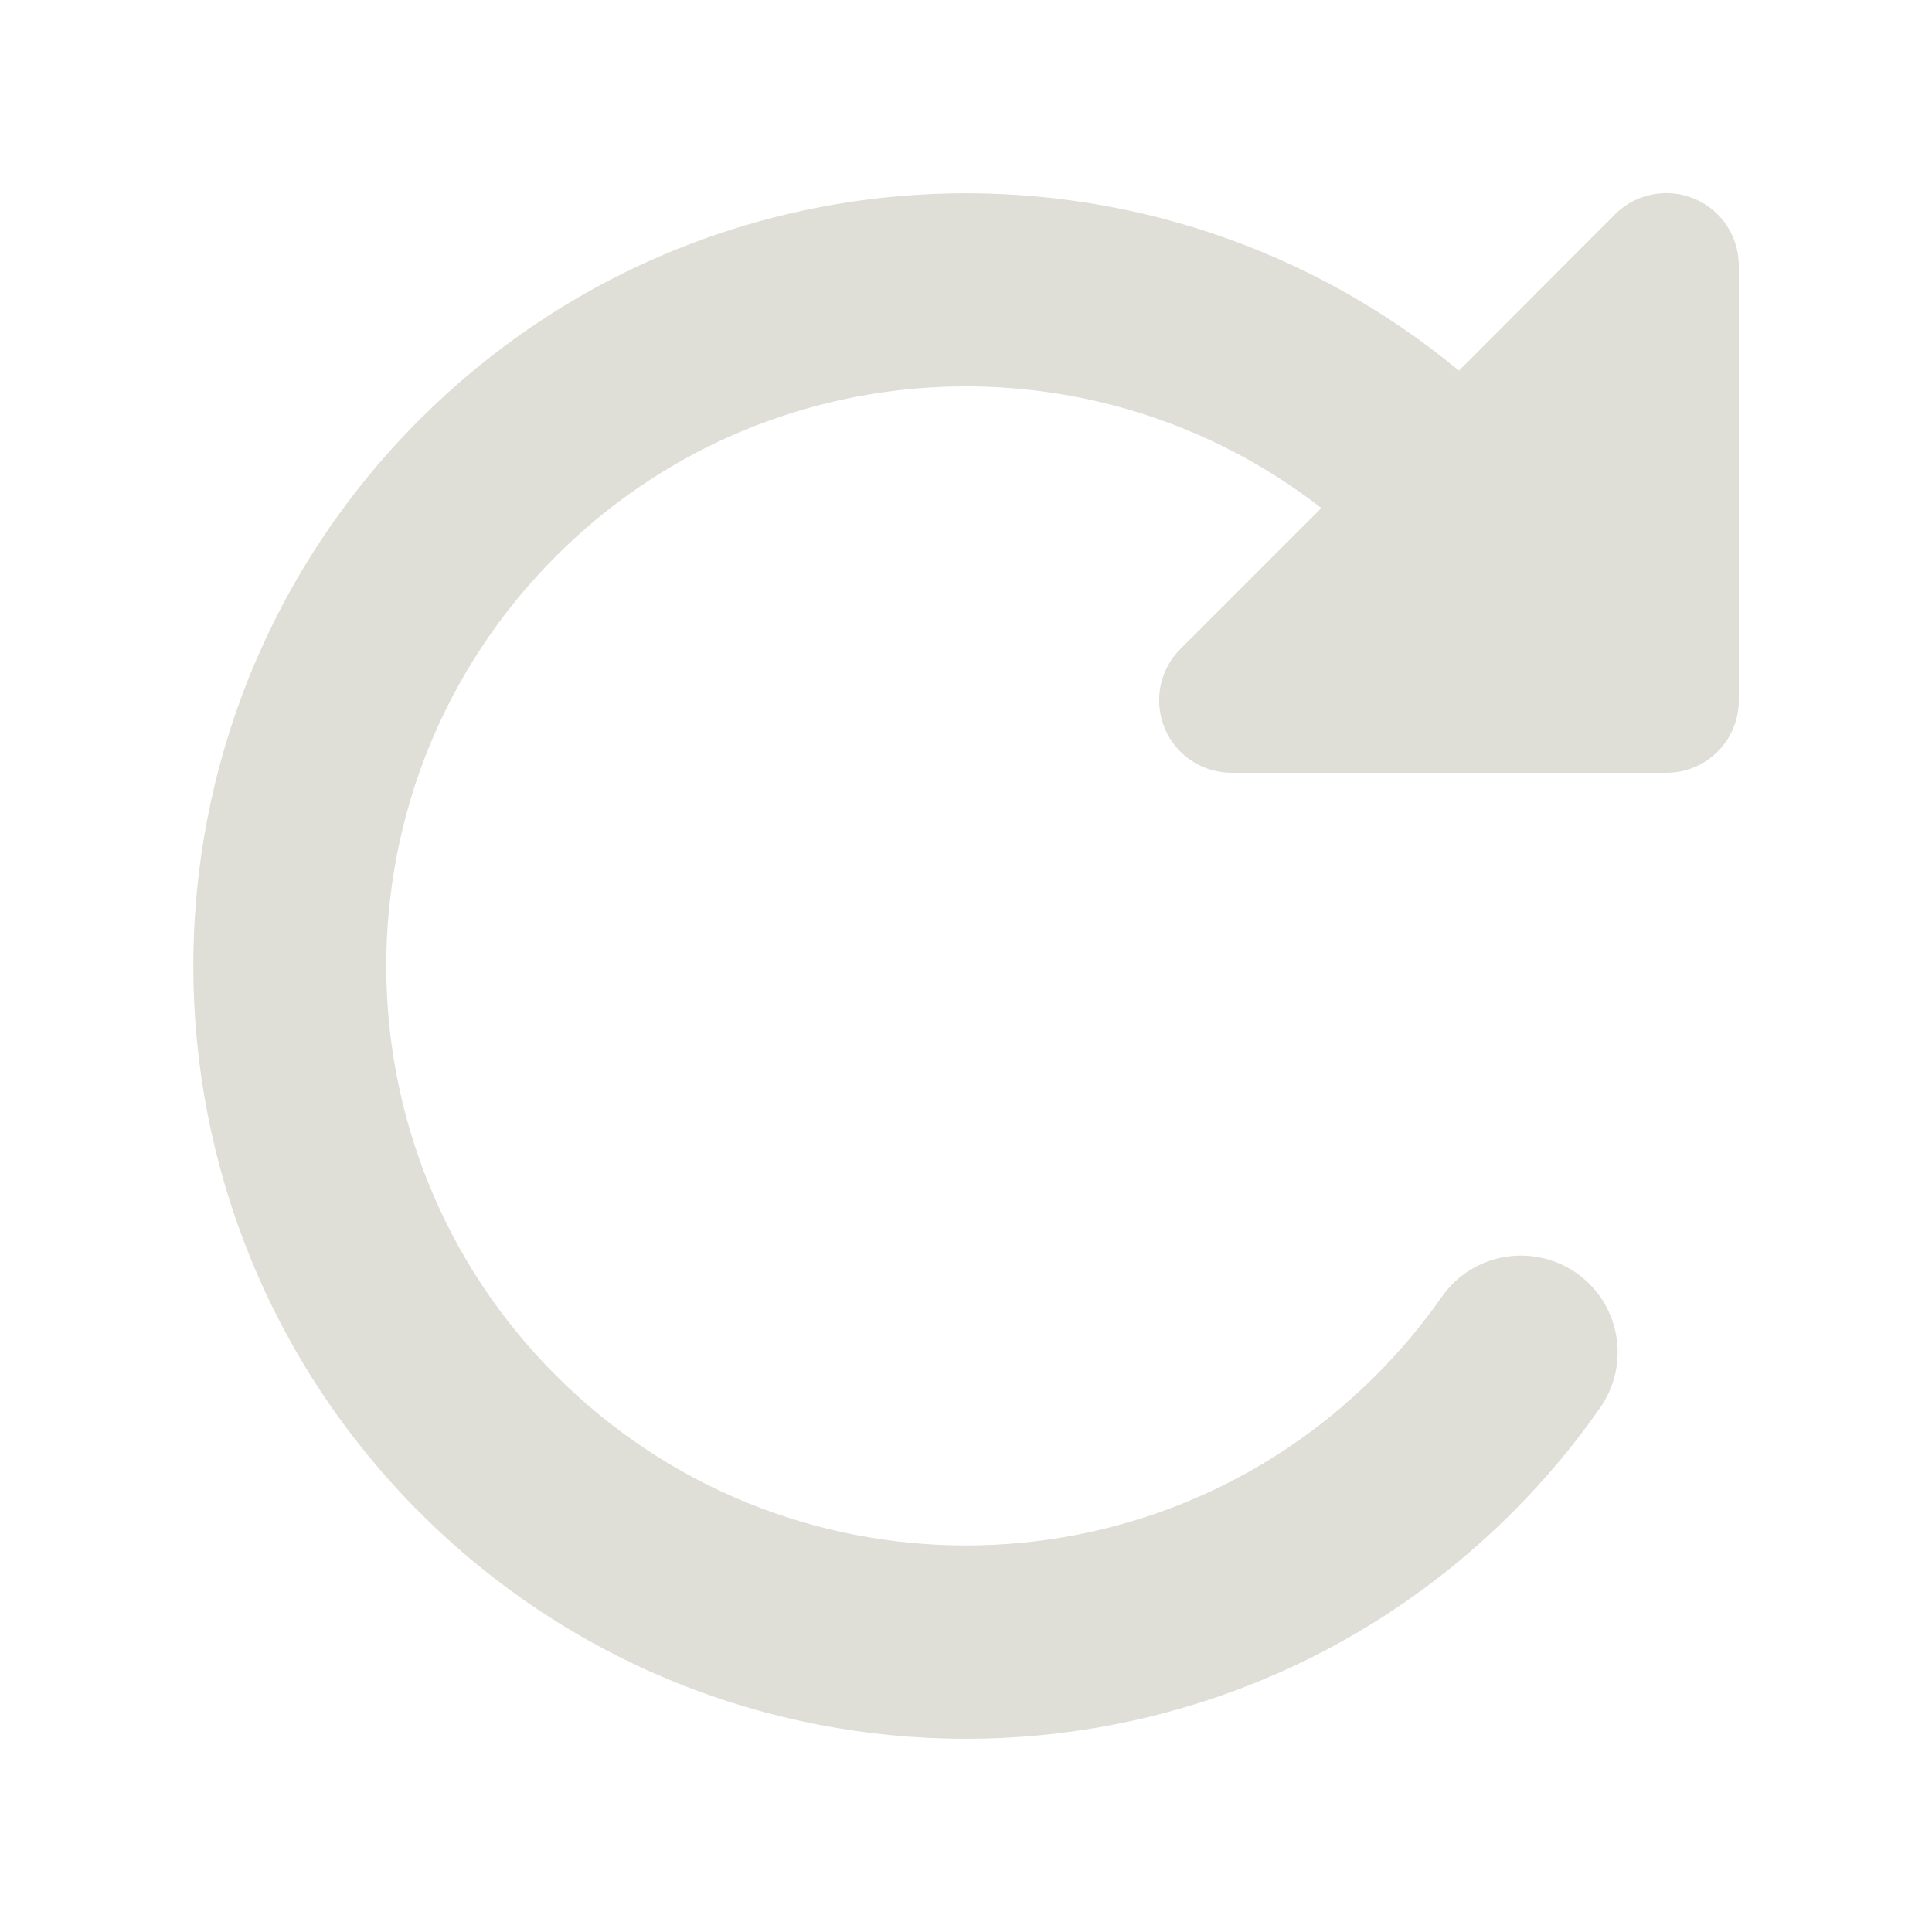
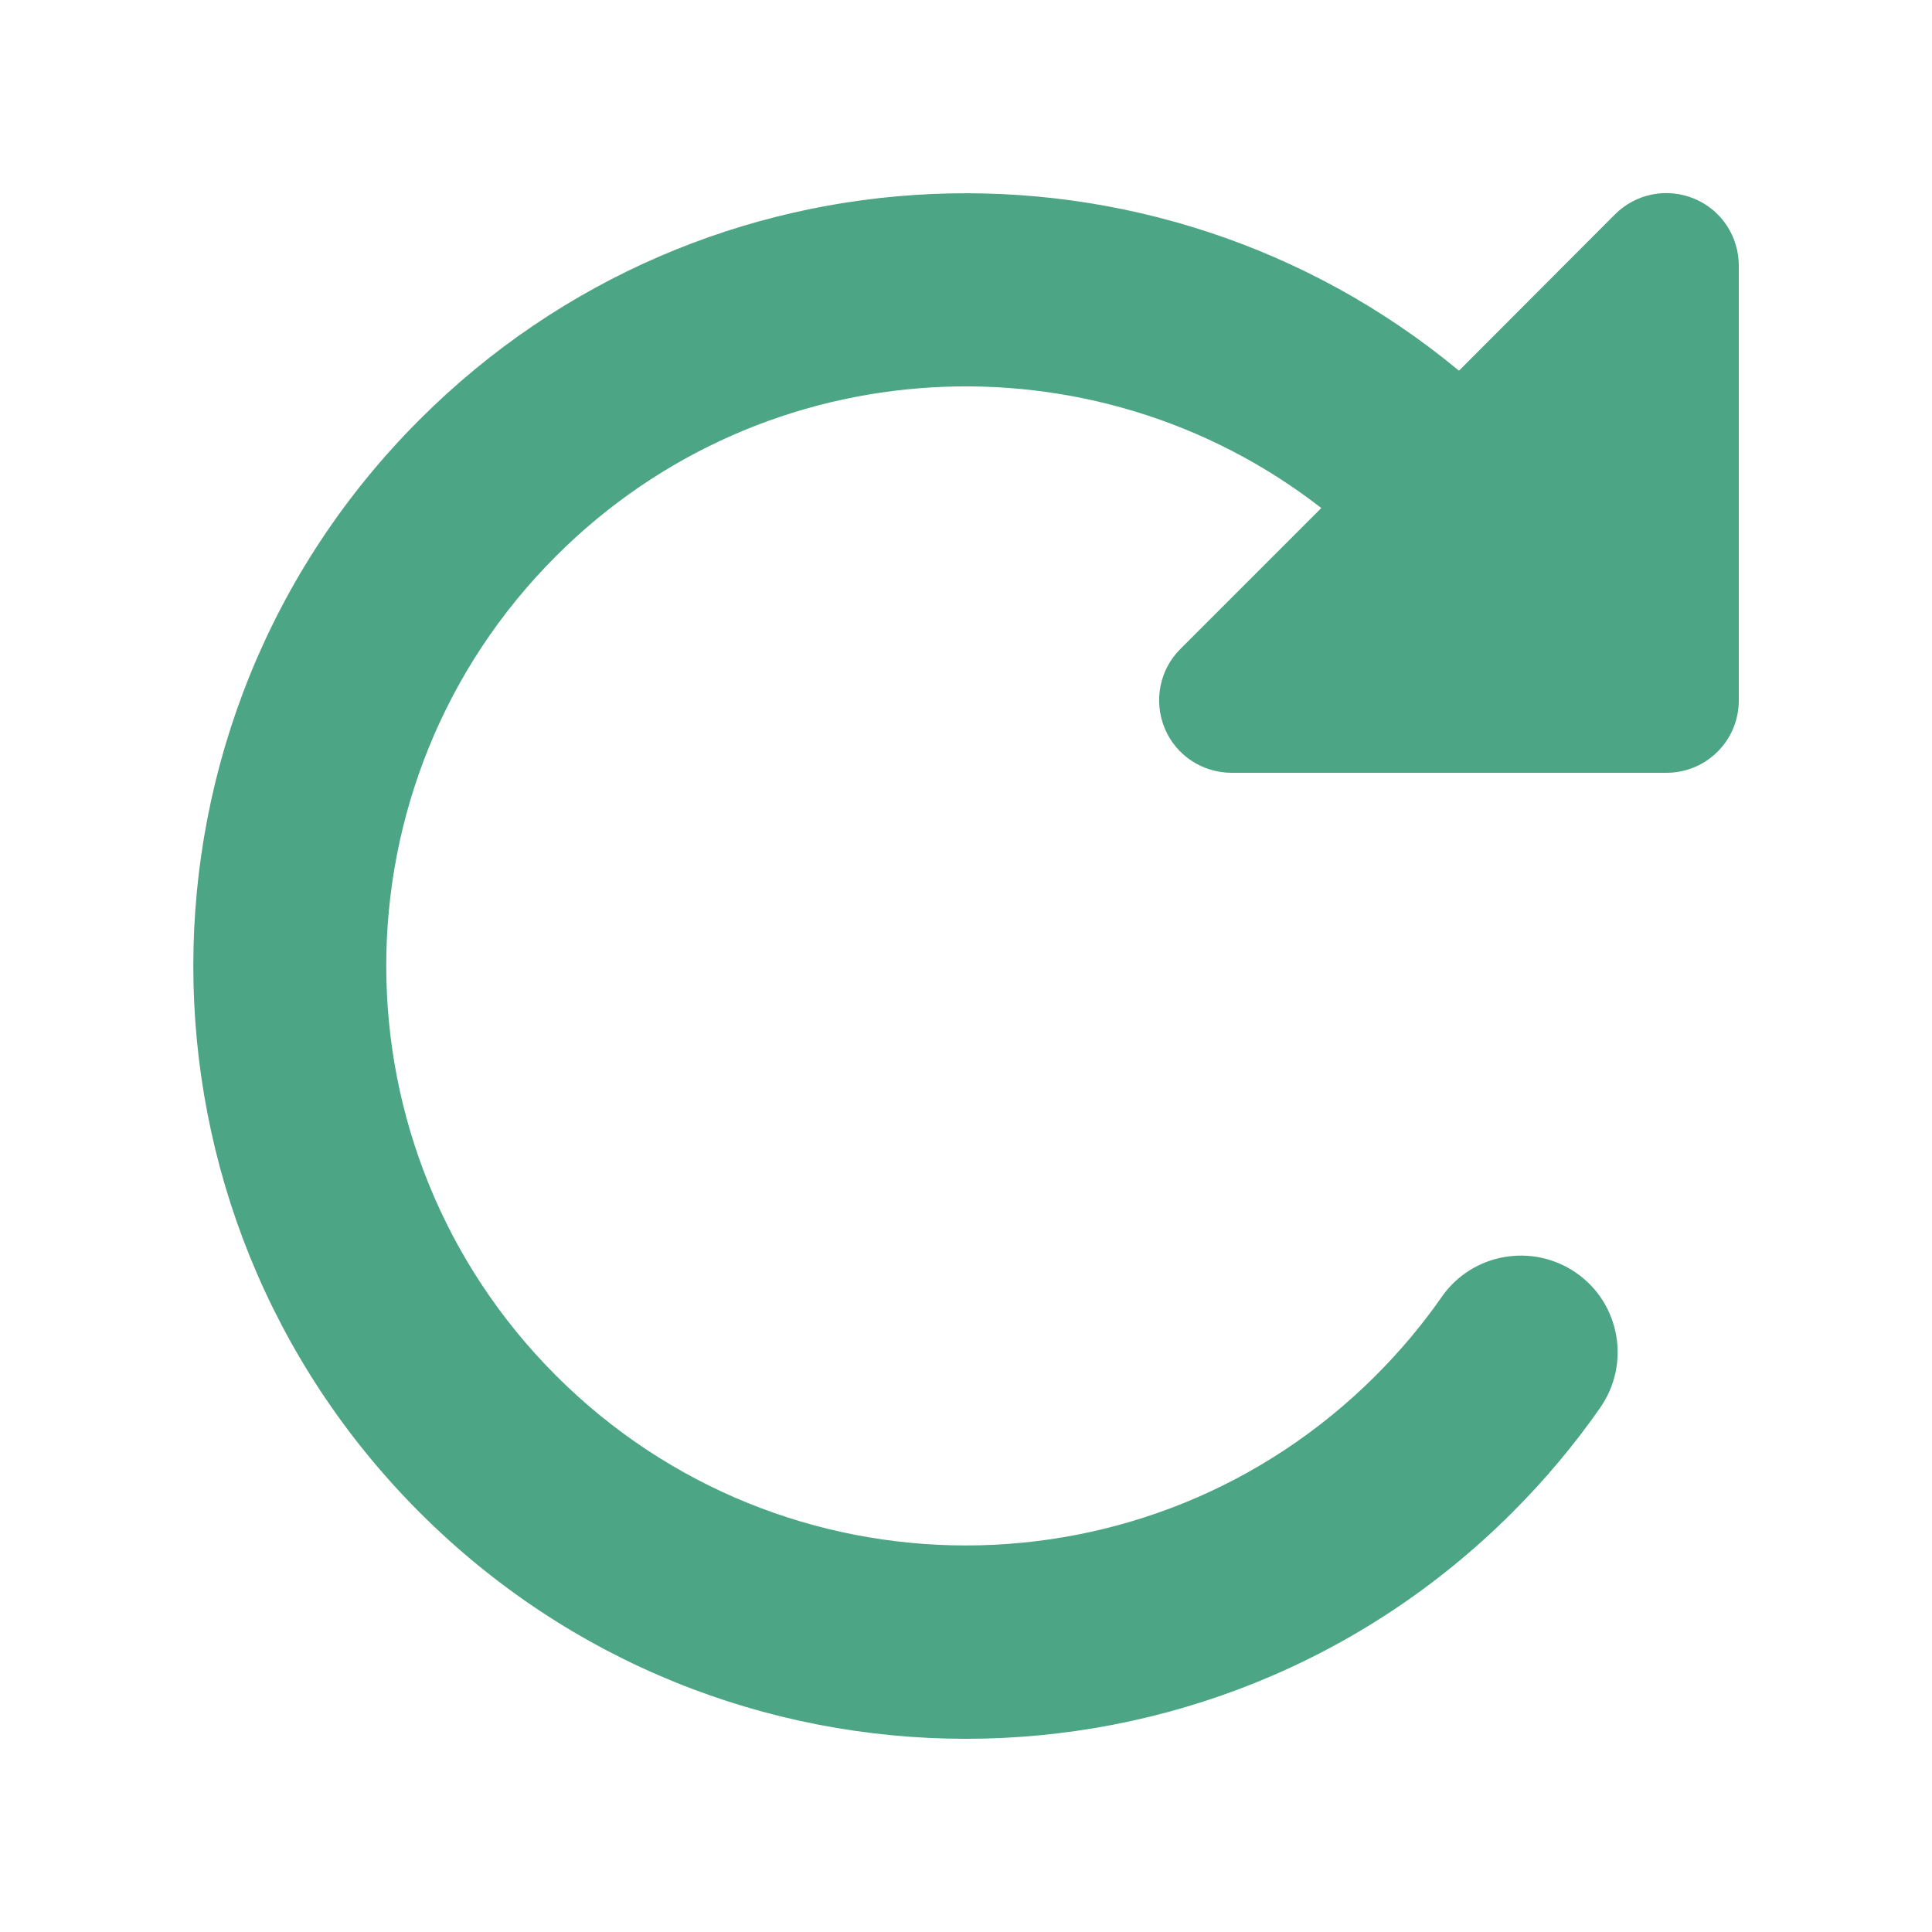
<svg xmlns="http://www.w3.org/2000/svg" viewBox="0 0 640 640">
-   <path fill="#dfdfd8" d="M552 256L408 256C398.3 256 389.5 250.2 385.8 241.2C382.1 232.2 384.1 221.9 391 215L437.7 168.3C362.4 109.7 253.4 115 184.2 184.2C109.2 259.2 109.2 380.7 184.2 455.7C259.2 530.7 380.7 530.7 455.7 455.7C463.9 447.5 471.2 438.8 477.6 429.6C487.7 415.1 507.7 411.6 522.2 421.7C536.7 431.8 540.2 451.8 530.1 466.3C521.6 478.5 511.9 490.1 501 501C401 601 238.9 601 139 501C39.1 401 39 239 139 139C233.3 44.7 382.7 39.4 483.3 122.8L535 71C541.9 64.1 552.2 62.1 561.2 65.8C570.2 69.5 576 78.3 576 88L576 232C576 245.3 565.3 256 552 256z" />
+   <path fill="#4ca585" d="M552 256L408 256C398.3 256 389.5 250.2 385.8 241.2C382.1 232.2 384.1 221.9 391 215L437.7 168.3C362.4 109.7 253.4 115 184.2 184.2C109.2 259.2 109.2 380.7 184.2 455.7C259.2 530.7 380.7 530.7 455.7 455.7C463.9 447.5 471.2 438.8 477.6 429.6C487.7 415.1 507.7 411.6 522.2 421.7C536.7 431.8 540.2 451.8 530.1 466.3C521.6 478.5 511.9 490.1 501 501C401 601 238.9 601 139 501C39.1 401 39 239 139 139C233.3 44.7 382.7 39.4 483.3 122.8L535 71C541.9 64.1 552.2 62.1 561.2 65.8C570.2 69.5 576 78.3 576 88L576 232C576 245.3 565.3 256 552 256z" />
</svg>
